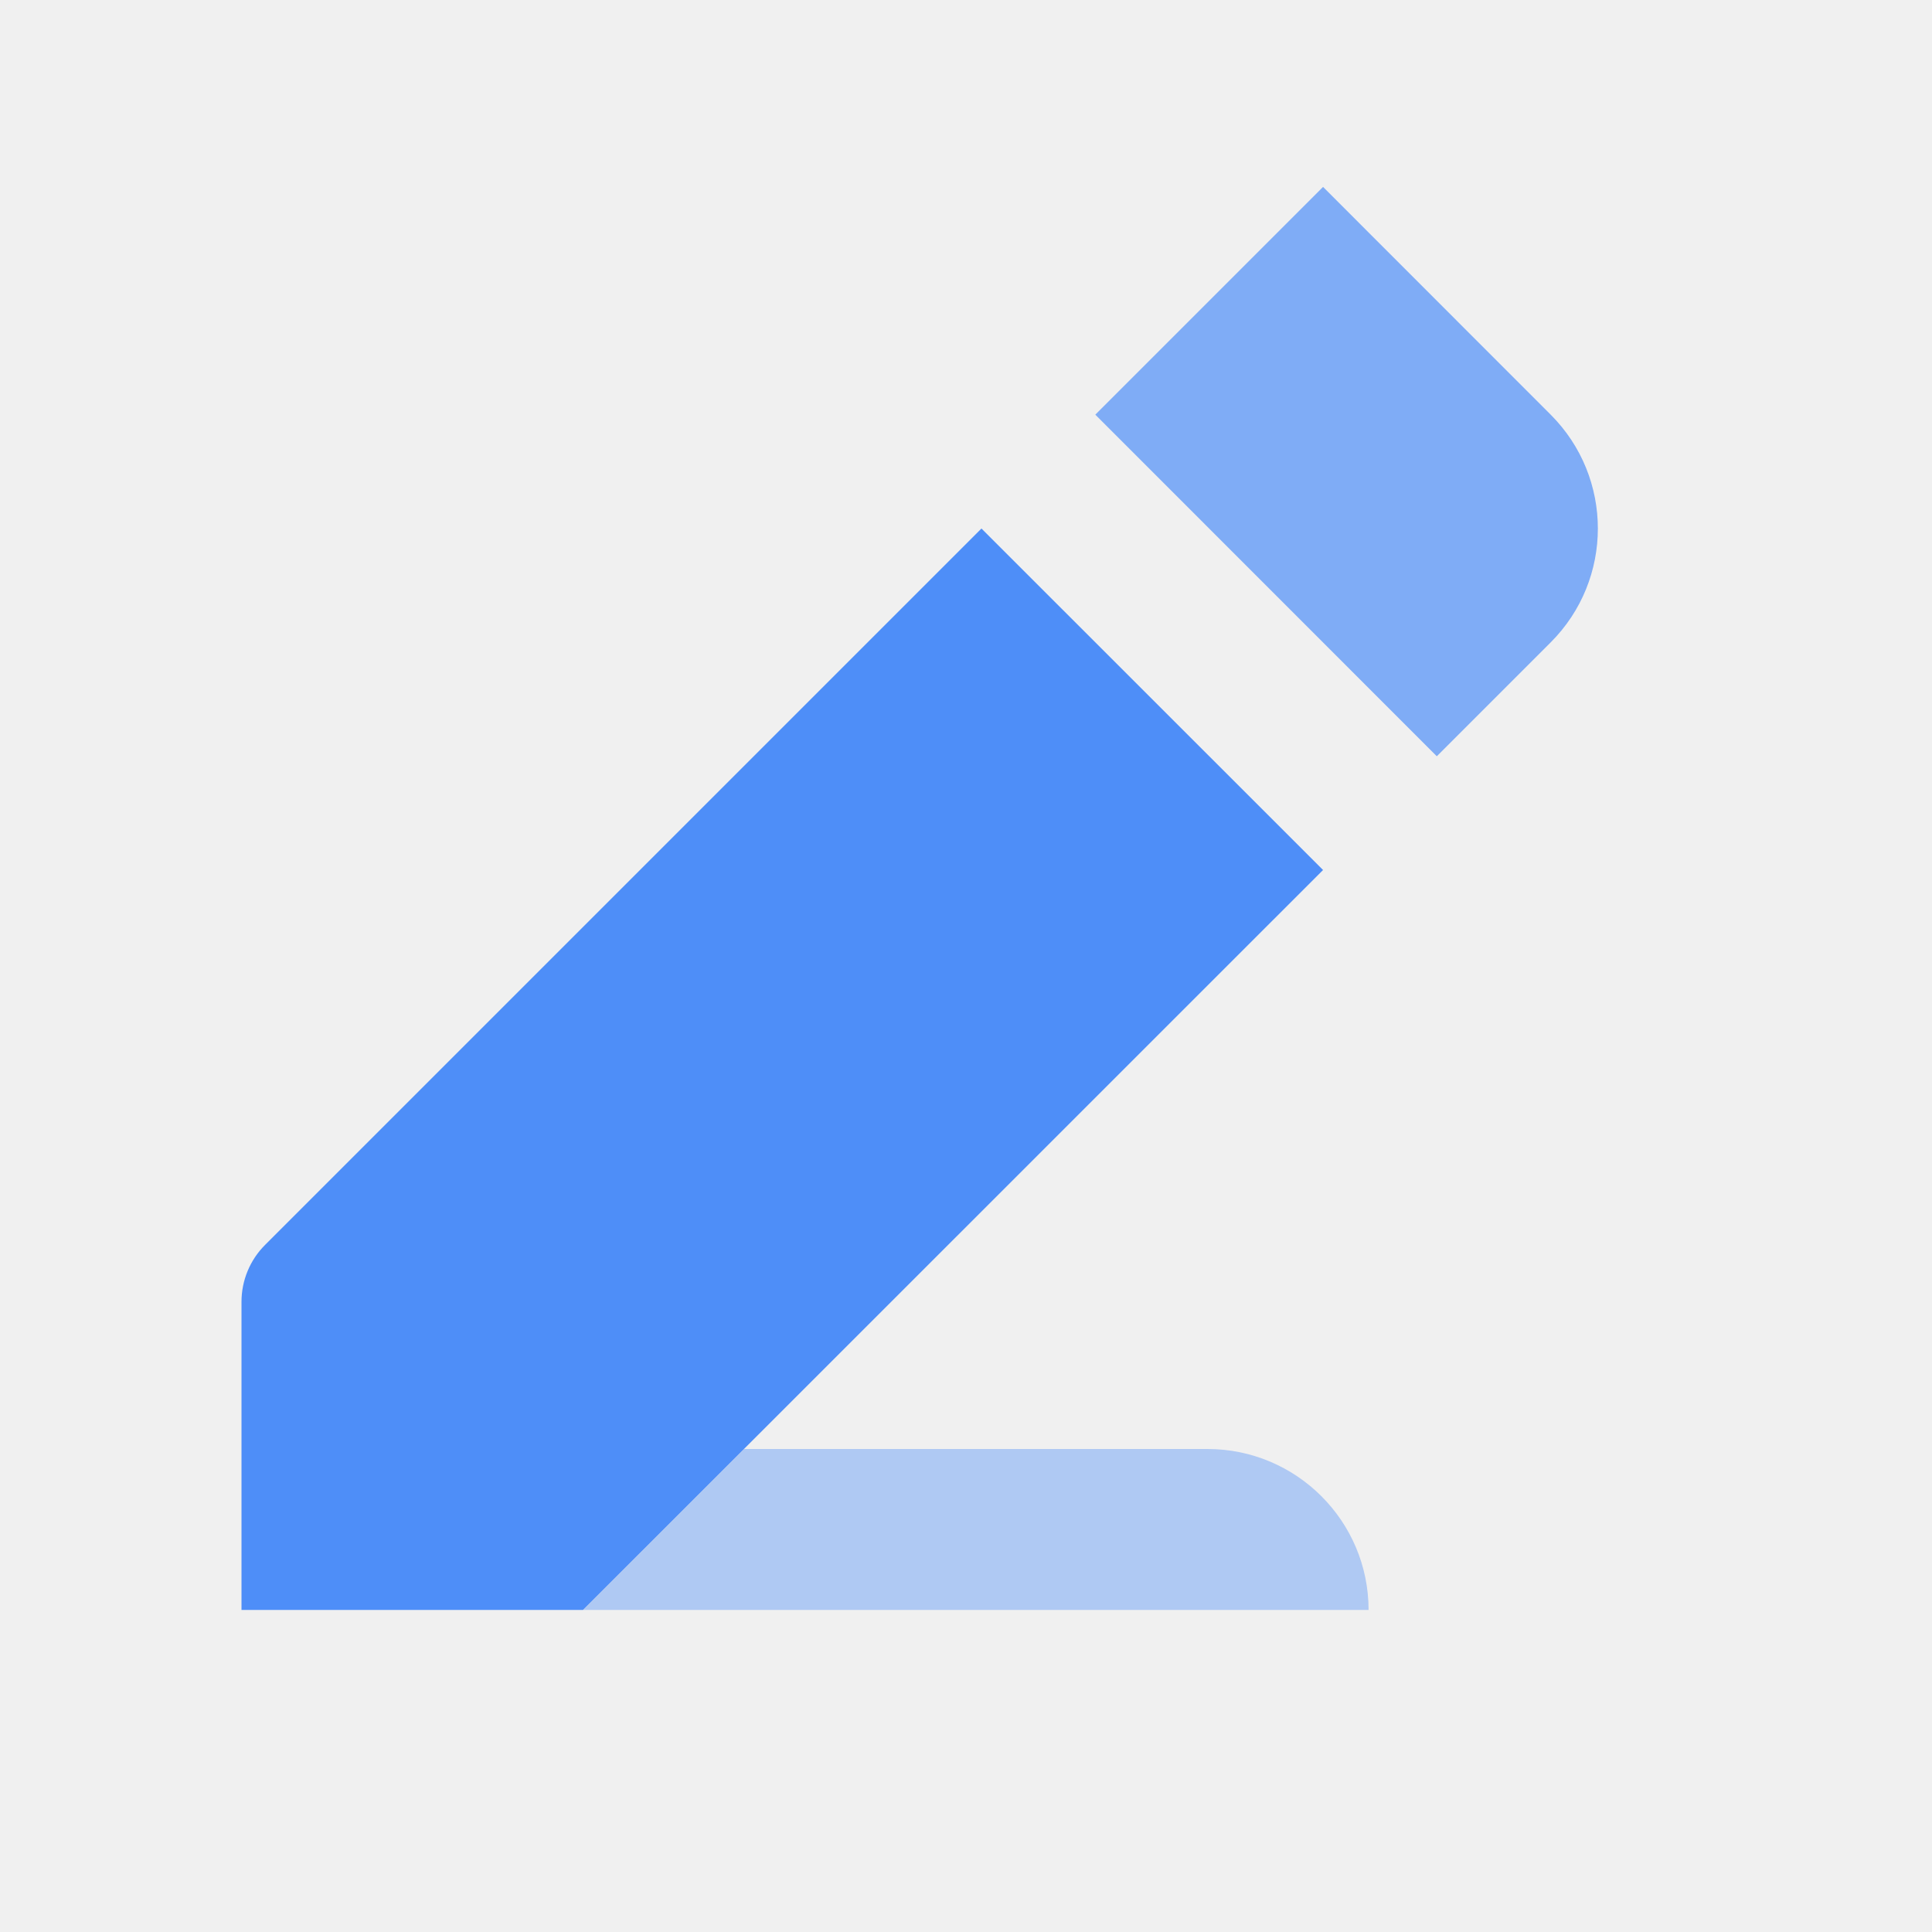
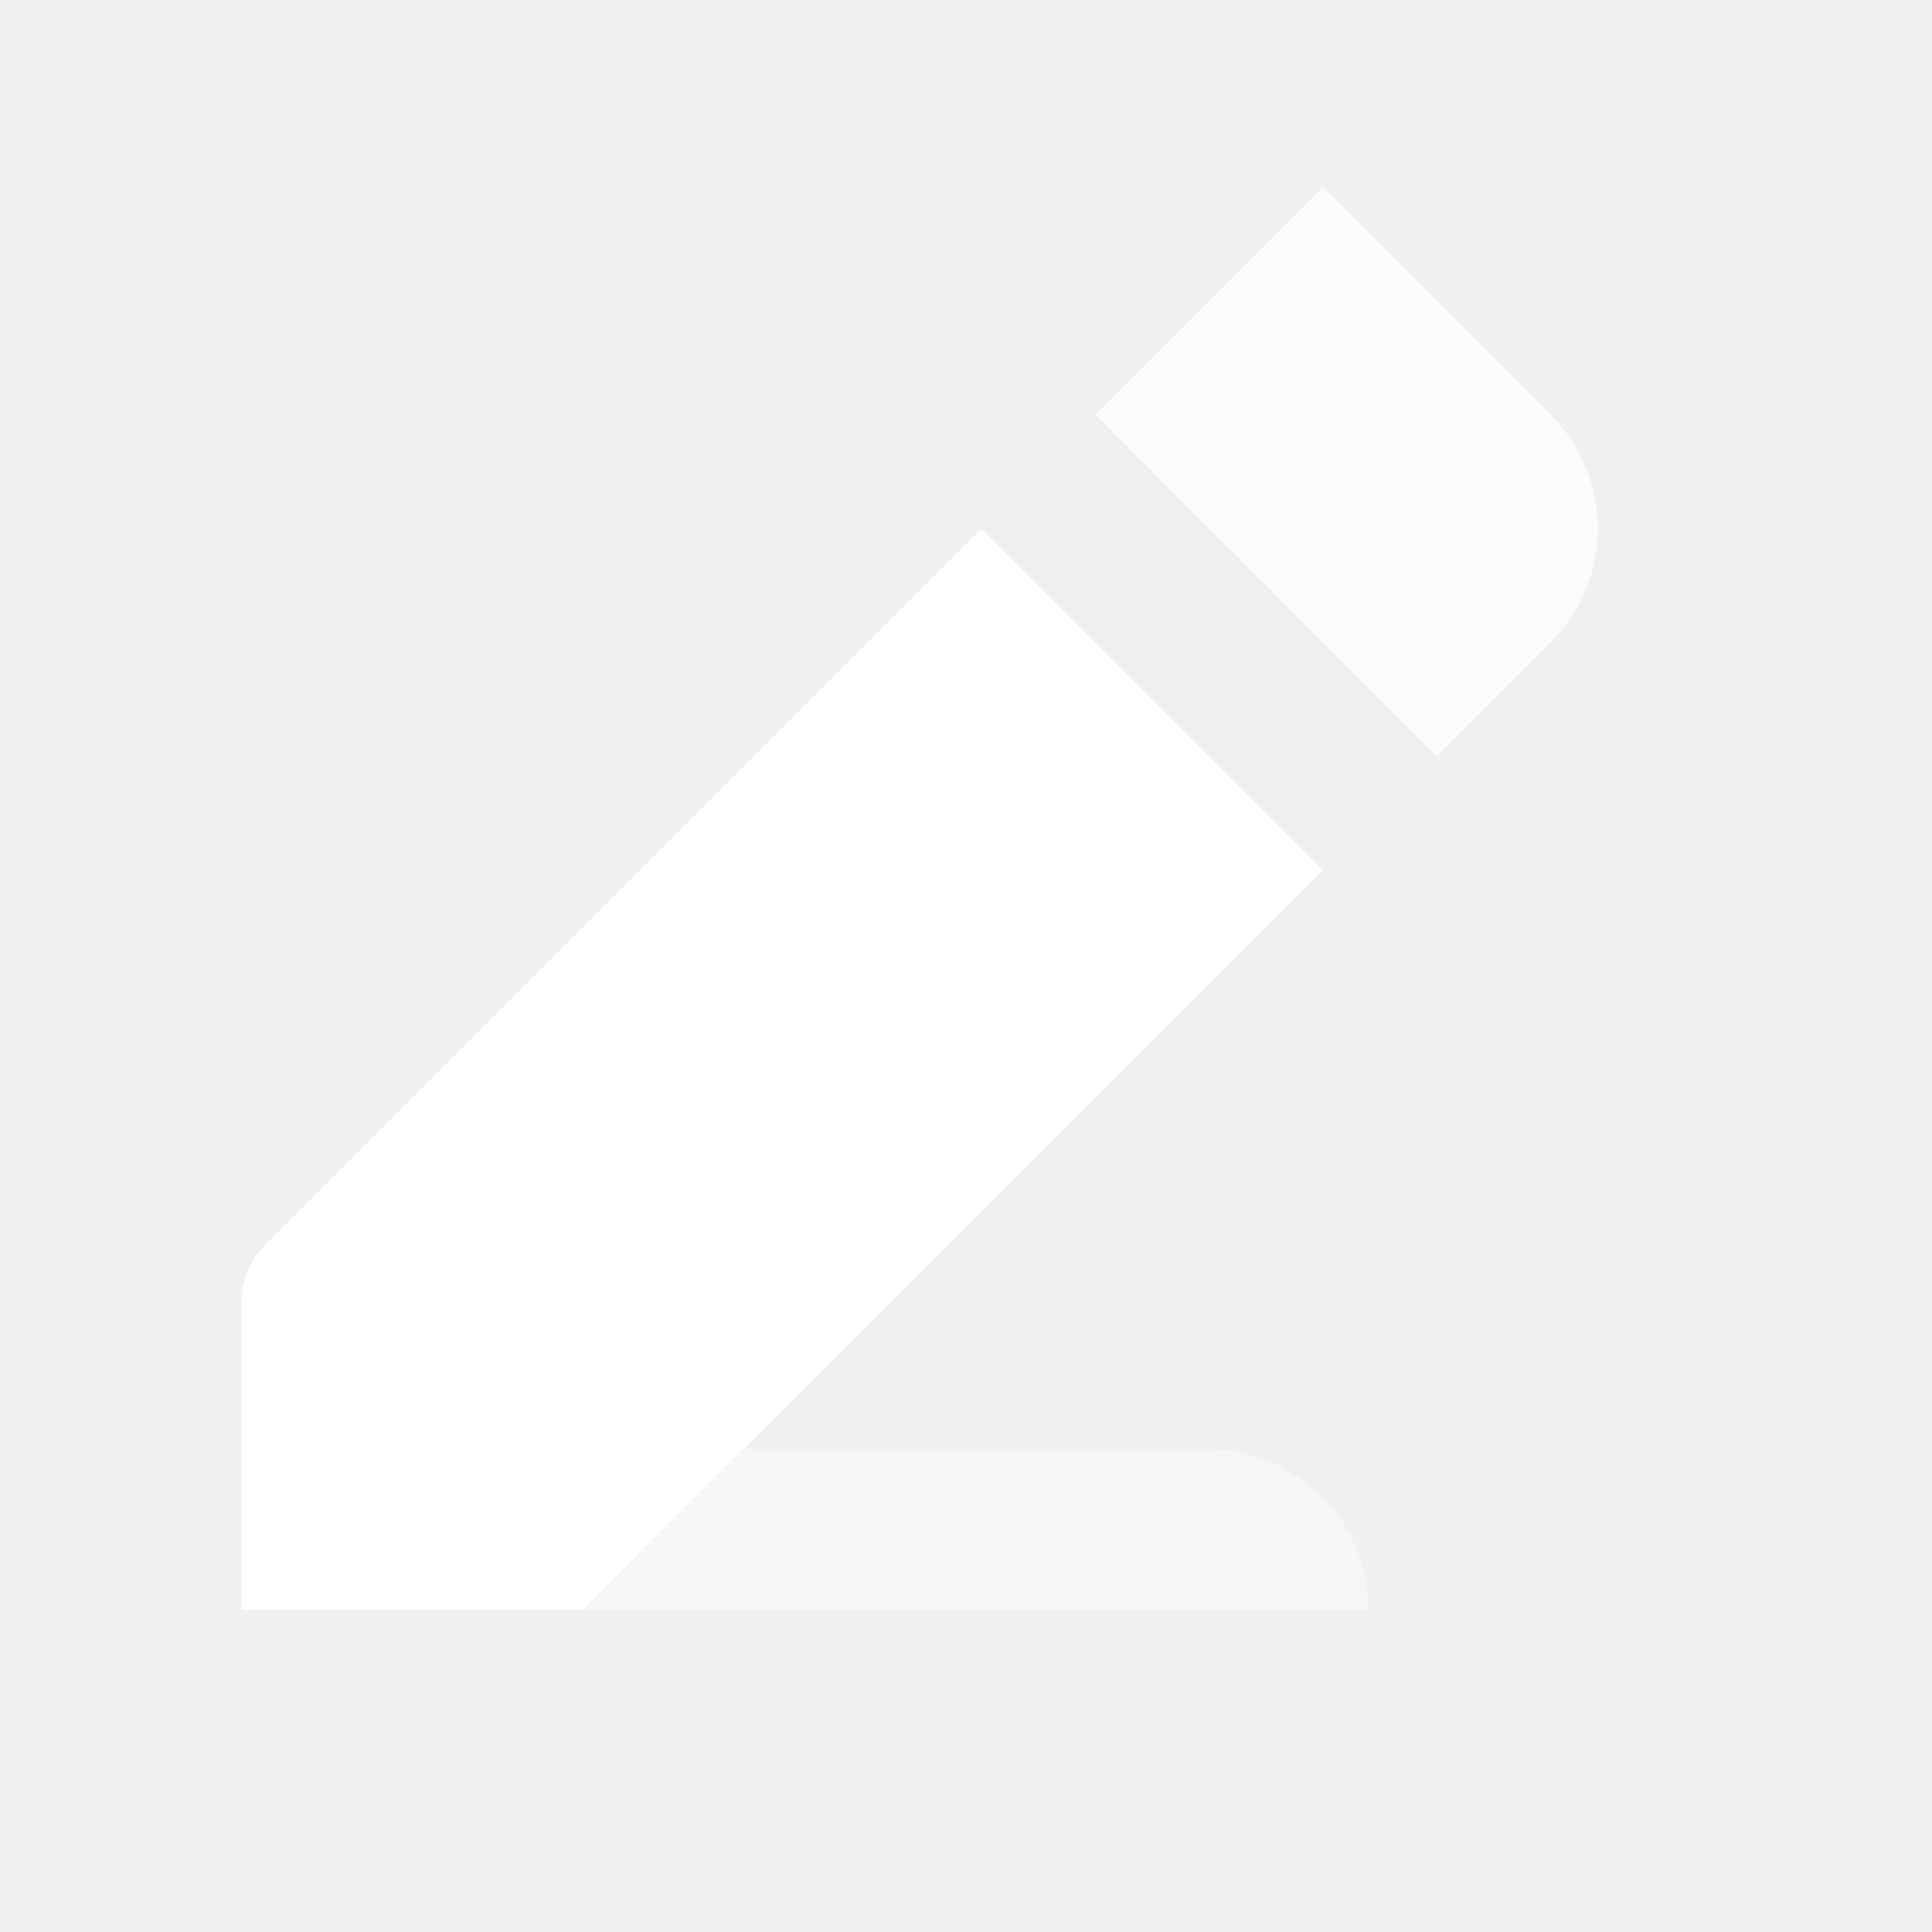
<svg xmlns="http://www.w3.org/2000/svg" width="16" height="16" viewBox="0 0 16 16" fill="none">
-   <mask id="mask0_42_613" style="mask-type:alpha" maskUnits="userSpaceOnUse" x="2" y="1" width="12" height="13">
+   <mask id="mask0_66_1734" style="mask-type:alpha" maskUnits="userSpaceOnUse" x="2" y="1" width="12" height="13">
    <path d="M2.195 10.31C2.07 10.435 2 10.604 2 10.781V13.333H4.828L10.957 7.205L8.128 4.377L2.195 10.31Z" fill="black" />
    <path opacity="0.4" d="M11.334 13.333C11.334 12.597 10.736 12 10 12H6.162L4.829 13.333H11.334Z" fill-rule="evenodd" clip-rule="evenodd" fill="black" />
    <path opacity="0.7" d="M10.957 1.548L9.071 3.434L11.899 6.263L12.842 5.32C13.363 4.799 13.363 3.955 12.842 3.434L10.957 1.548Z" fill="black" />
  </mask>
-   <g mask="url(#mask0_42_613)">
-     <path d="M0 0H16V16H0V0Z" fill="#4E8EF8" />
+   <g mask="url(#mask0_66_1734)">
+     <path d="M0 0H16V16H0V0Z" fill="white" />
  </g>
</svg>
